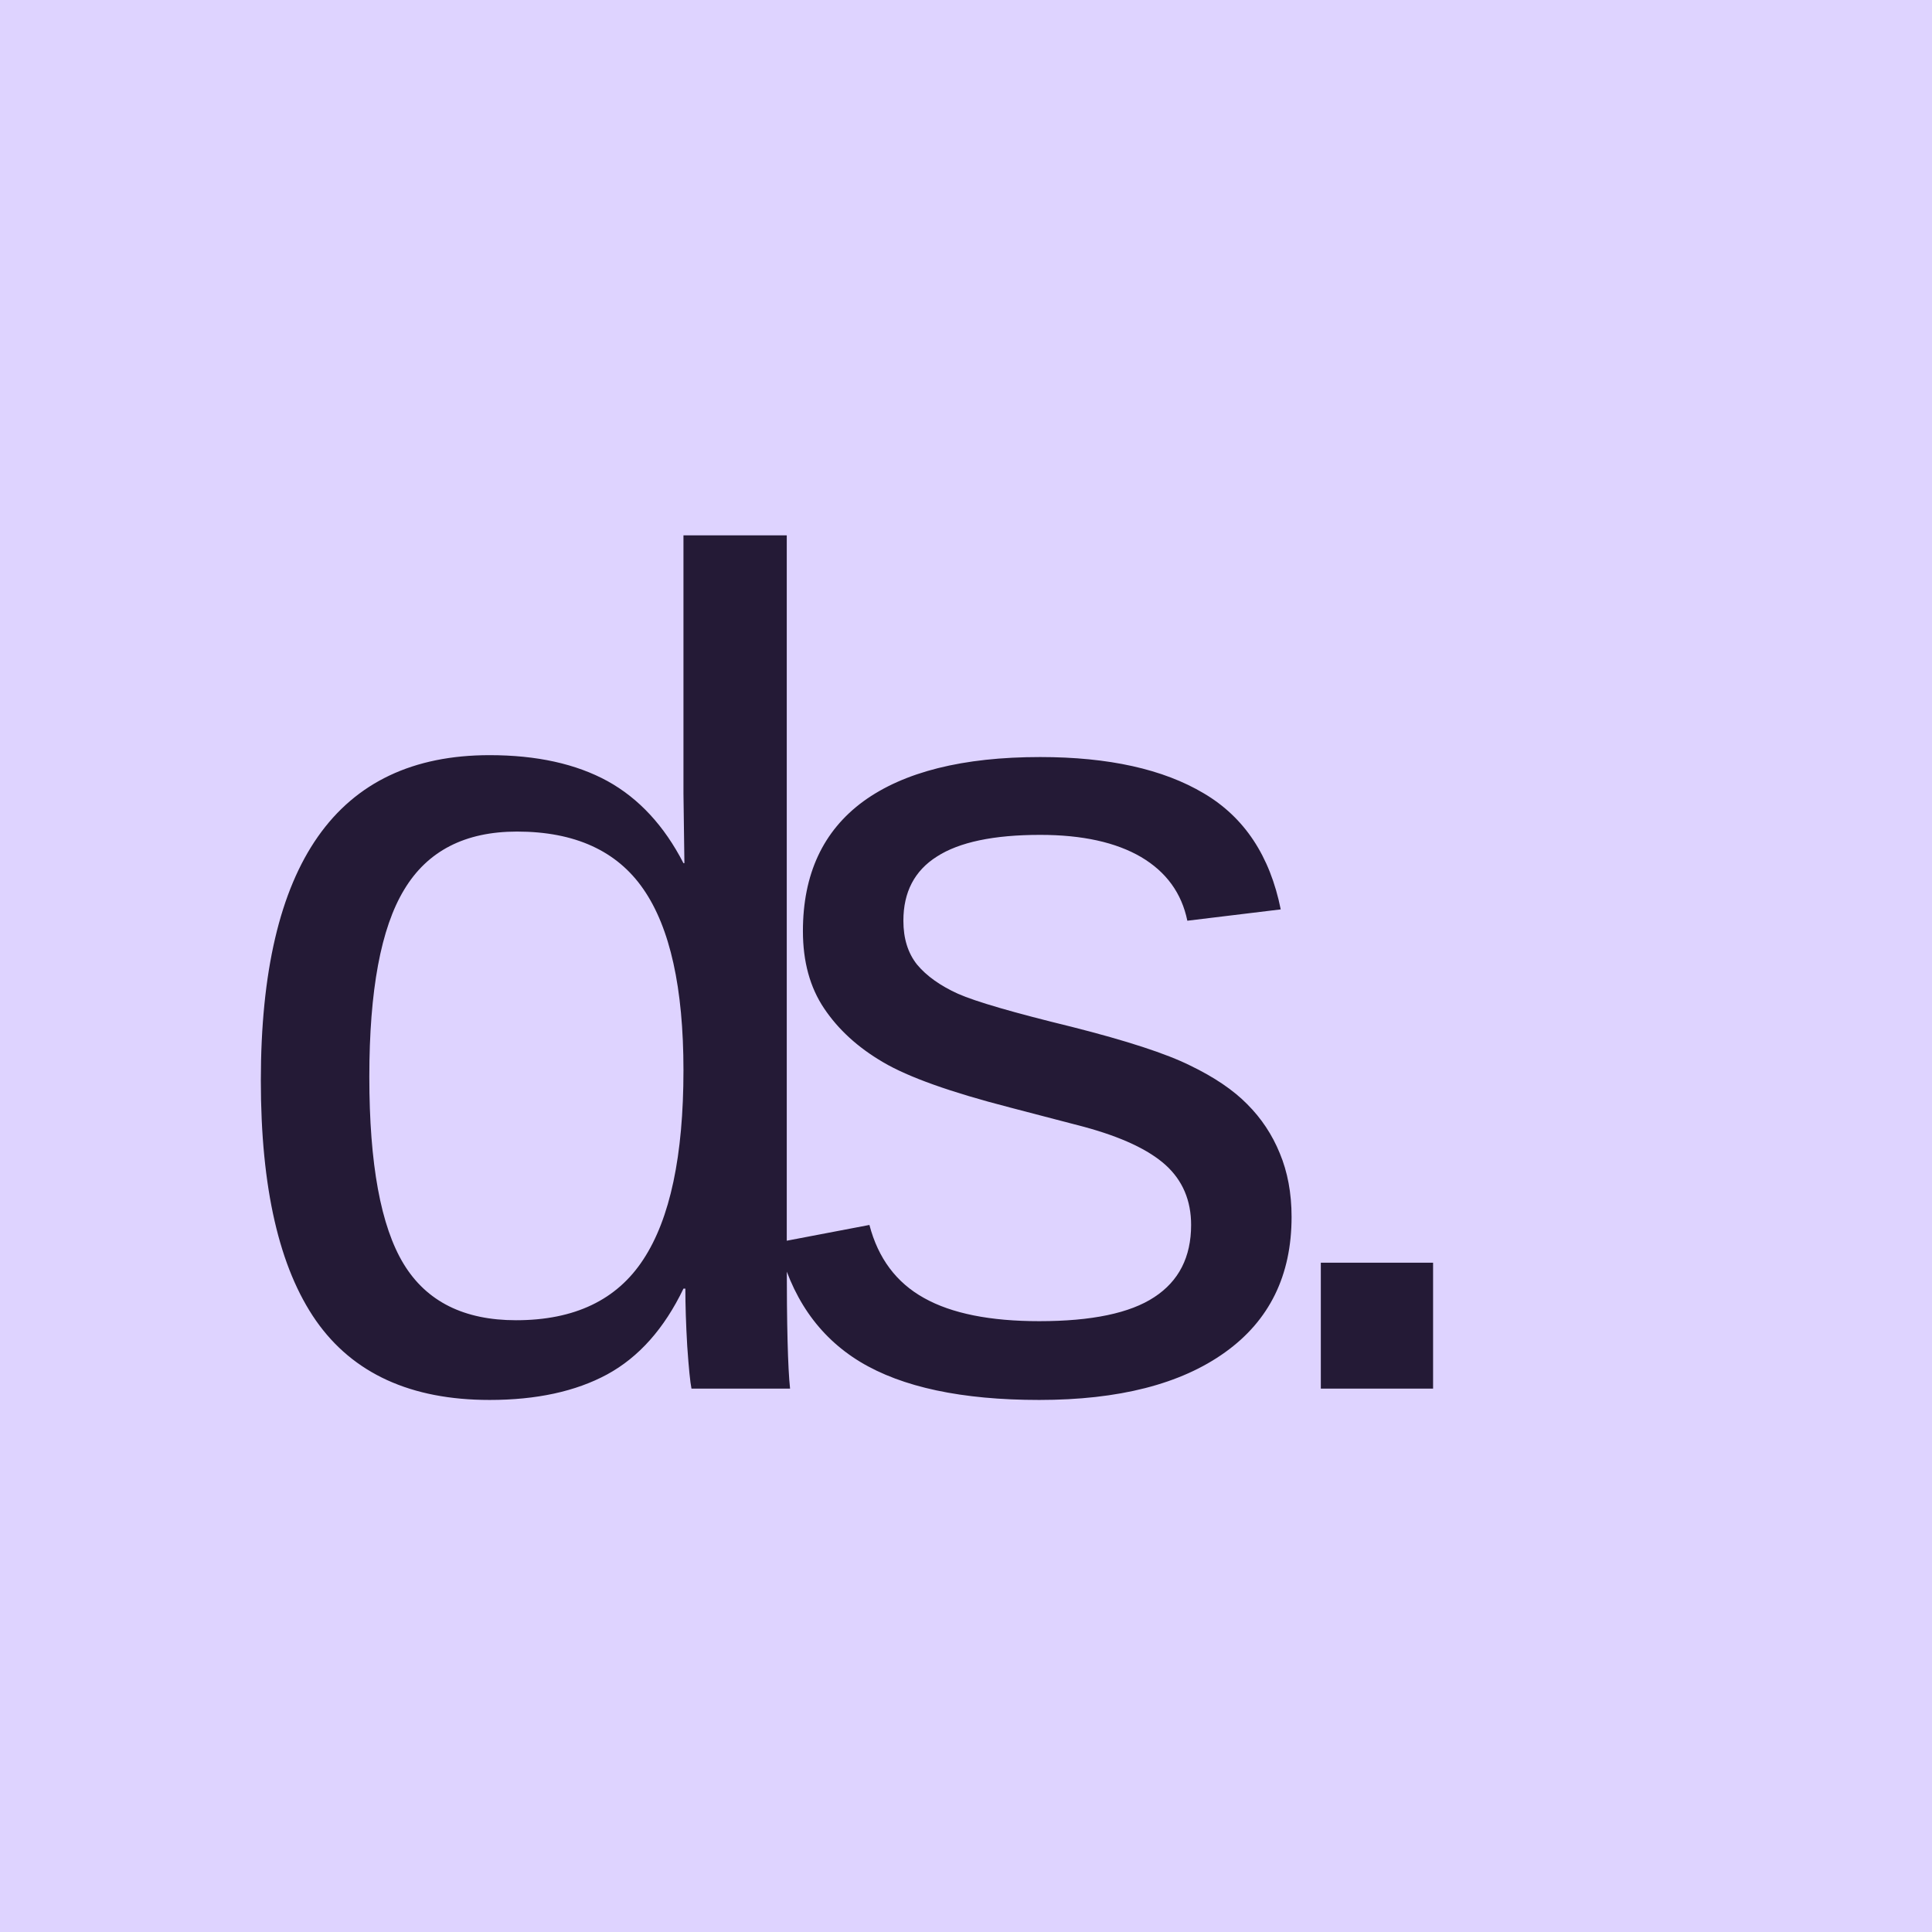
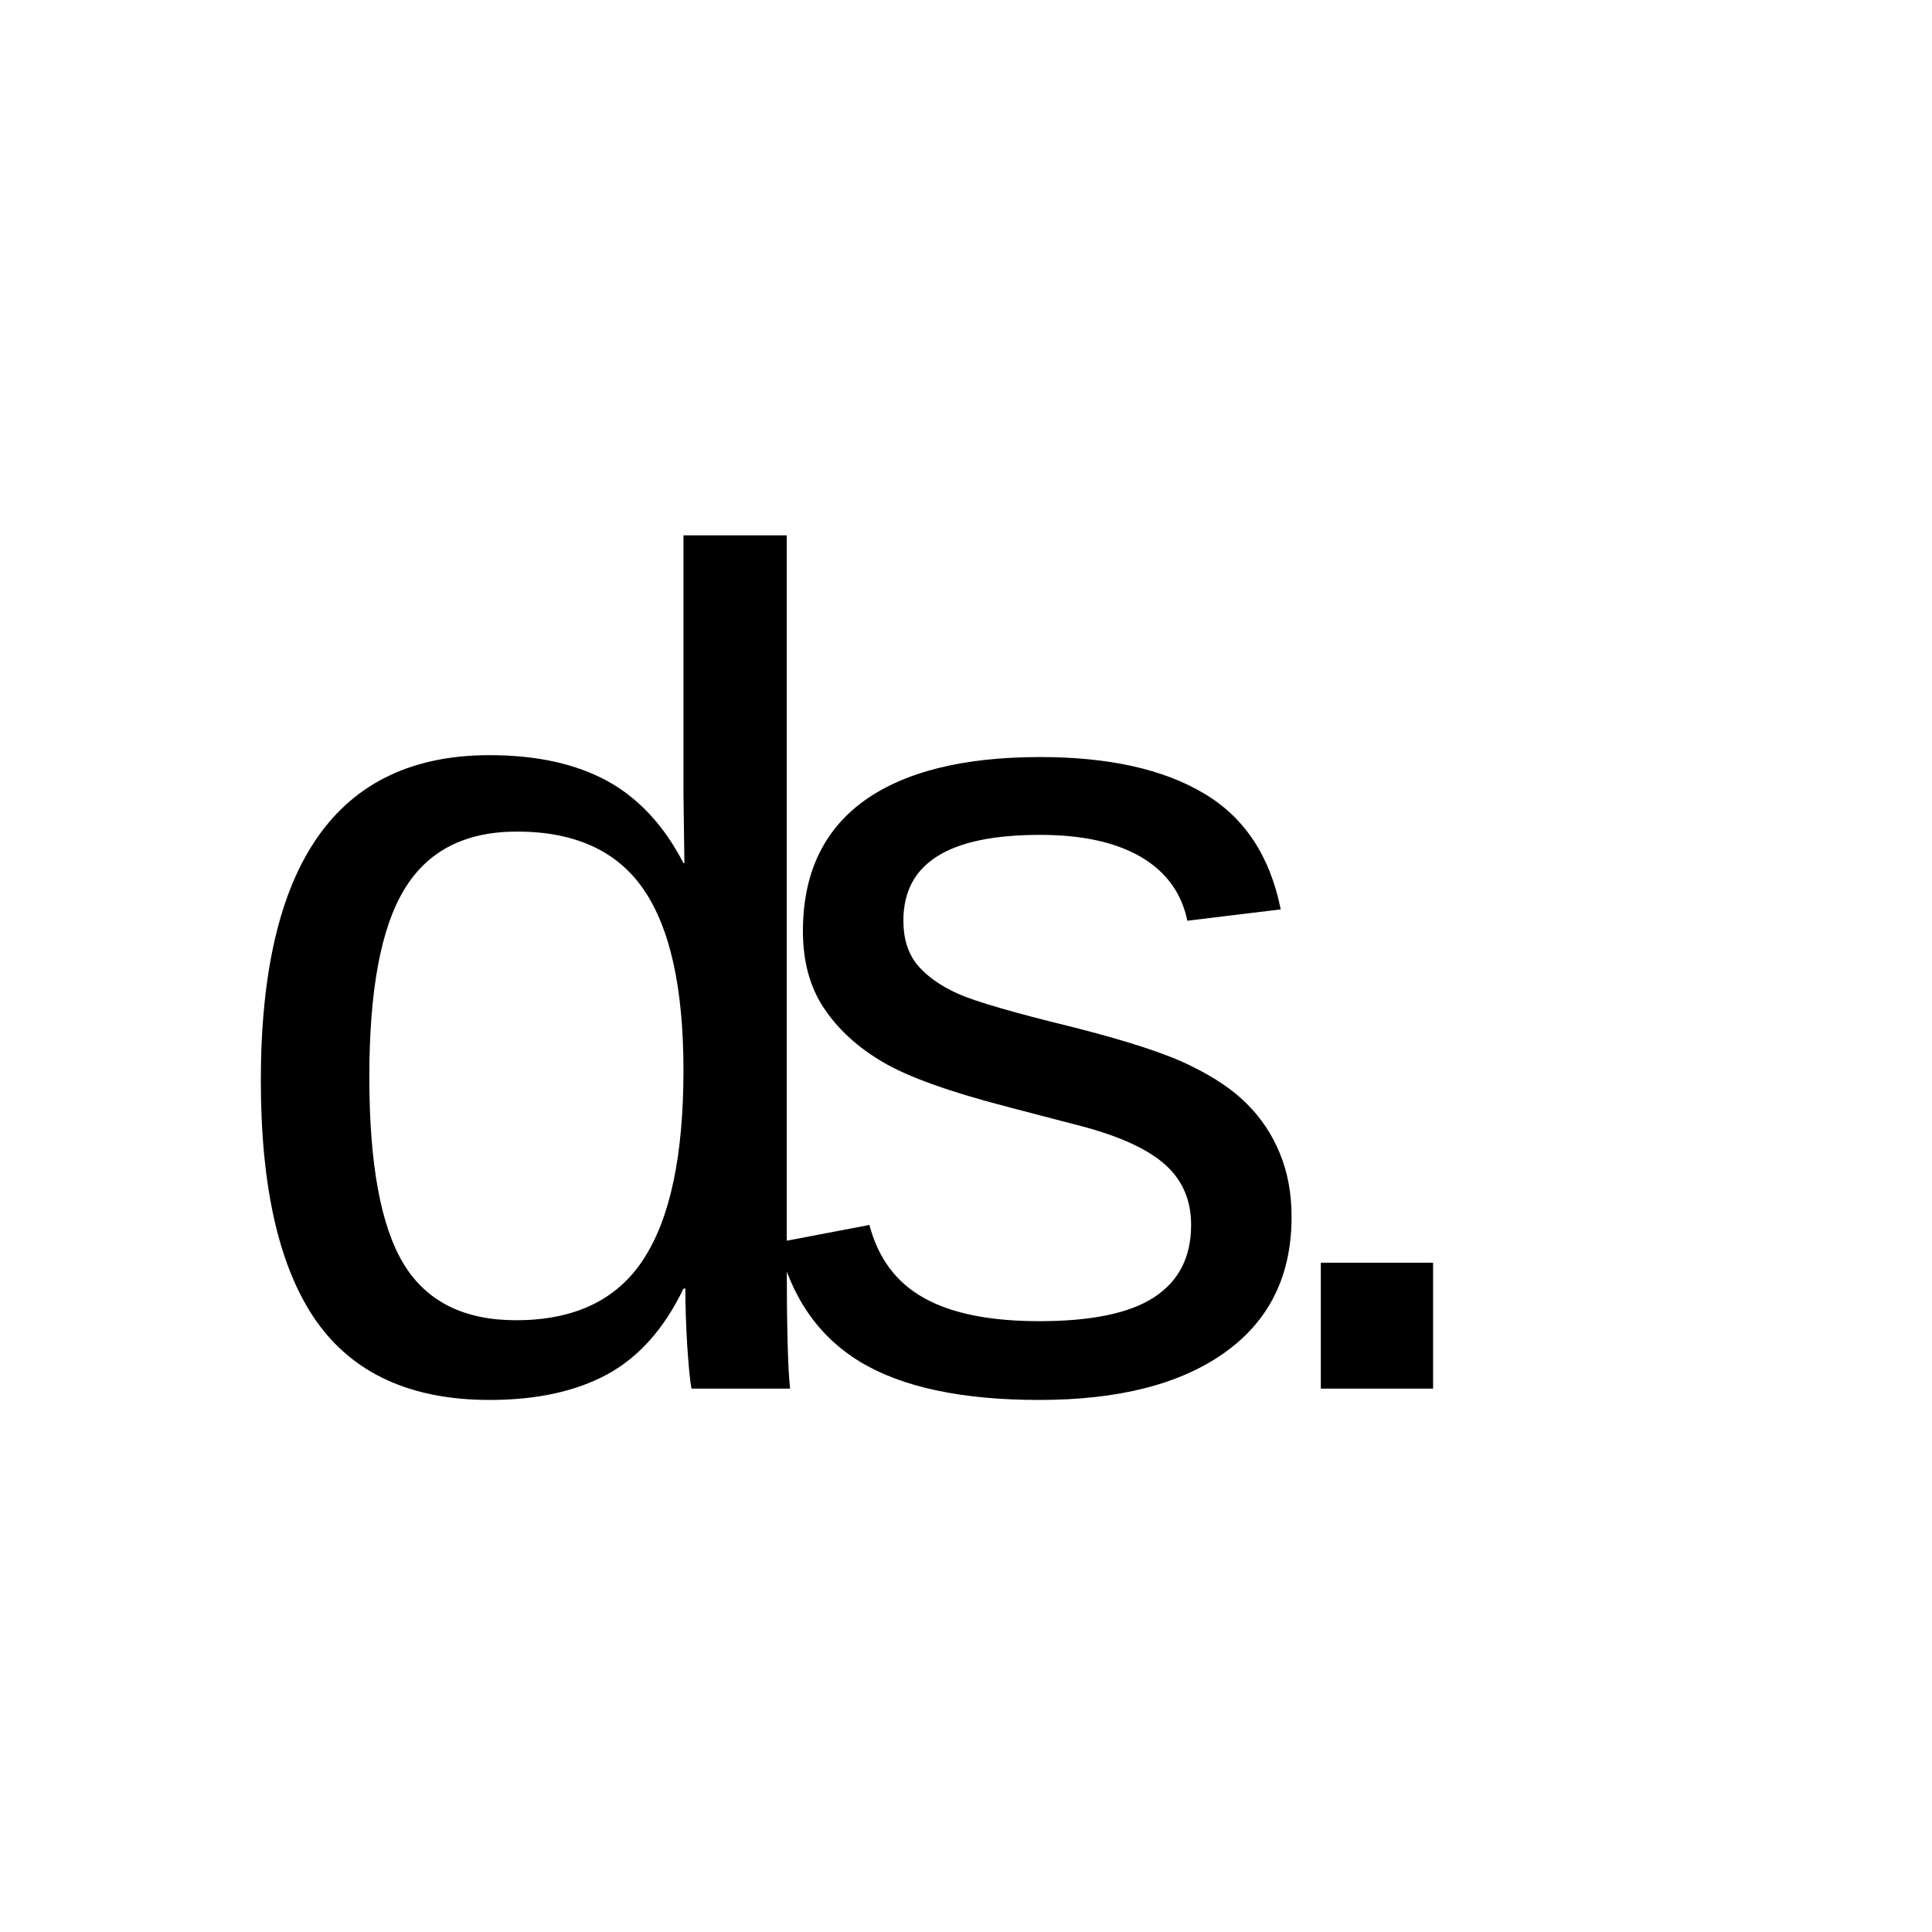
<svg xmlns="http://www.w3.org/2000/svg" viewBox="0 0 64 64">
-   <rect width="64" height="64" fill="#ded3ff" />
-   <text x="7" y="46" font-family="Arial,Helvetica,sans-serif" font-size="39" letter-spacing="-4" fill="#241a36">ds.</text>
+   <rect width="64" height="64" fill="#fff" />
+   <text x="7" y="46" font-family="Arial,Helvetica,sans-serif" font-size="39" letter-spacing="-4" fill="#000">ds.</text>
</svg>
